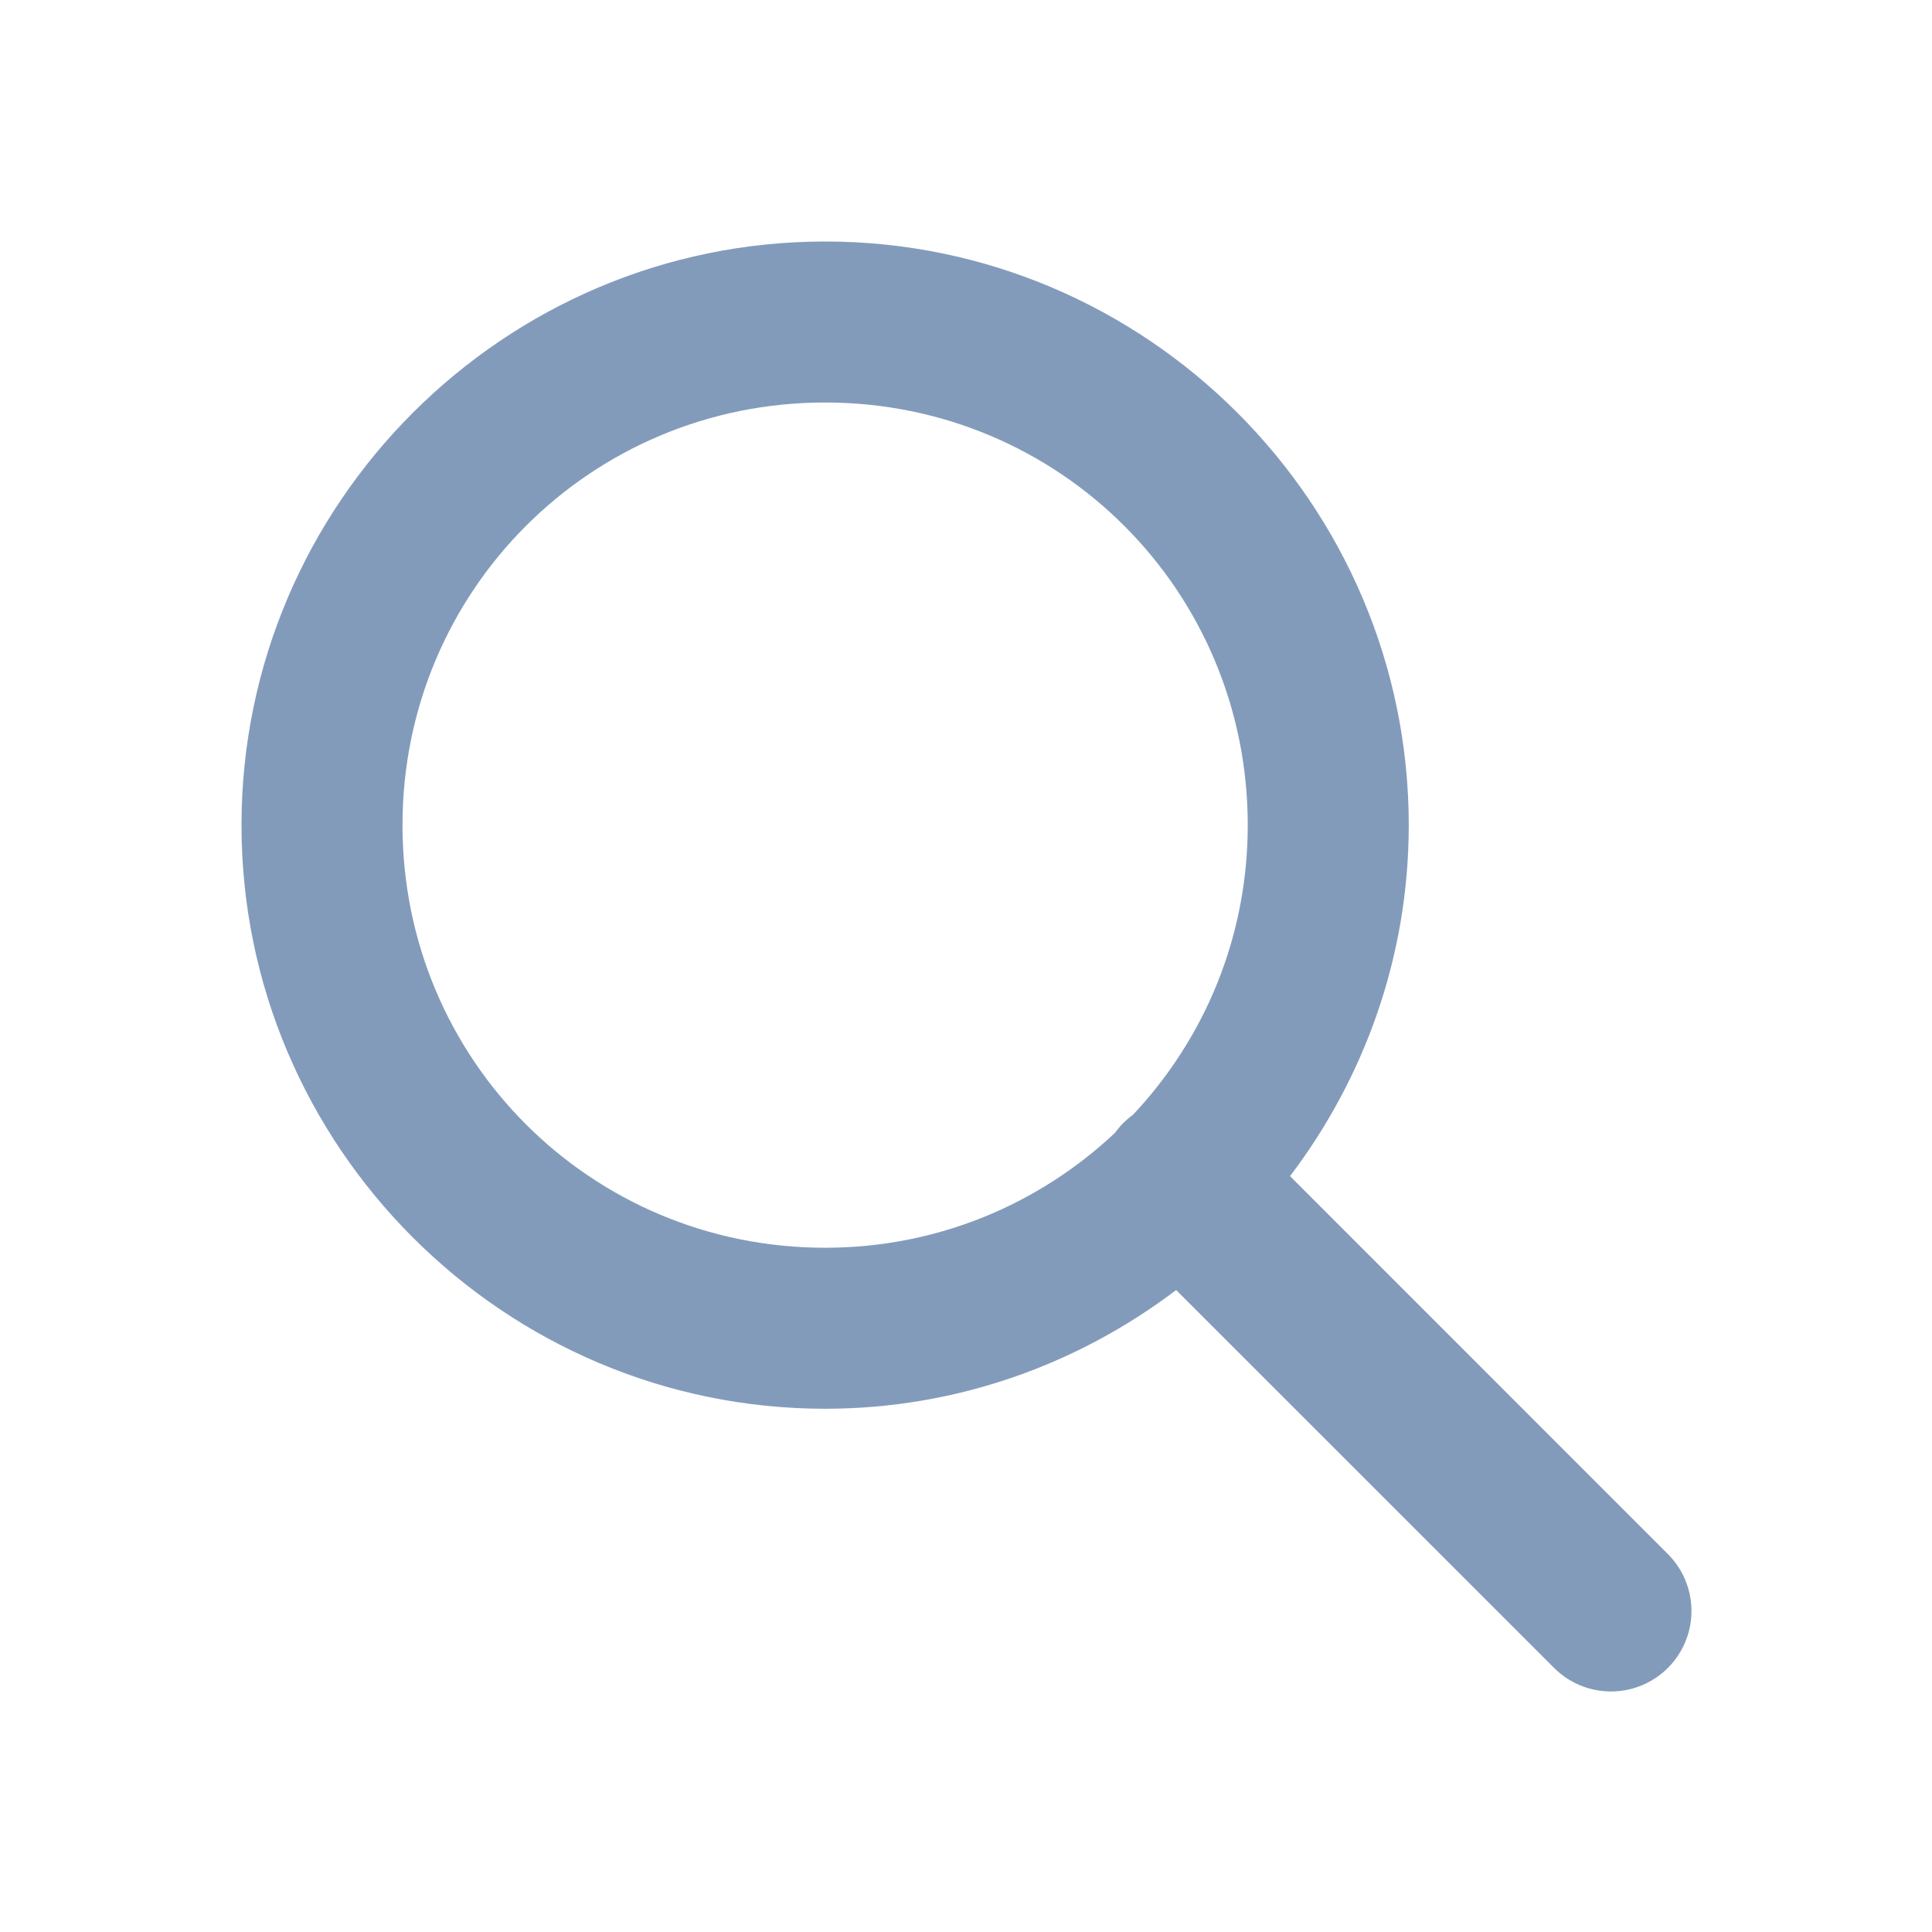
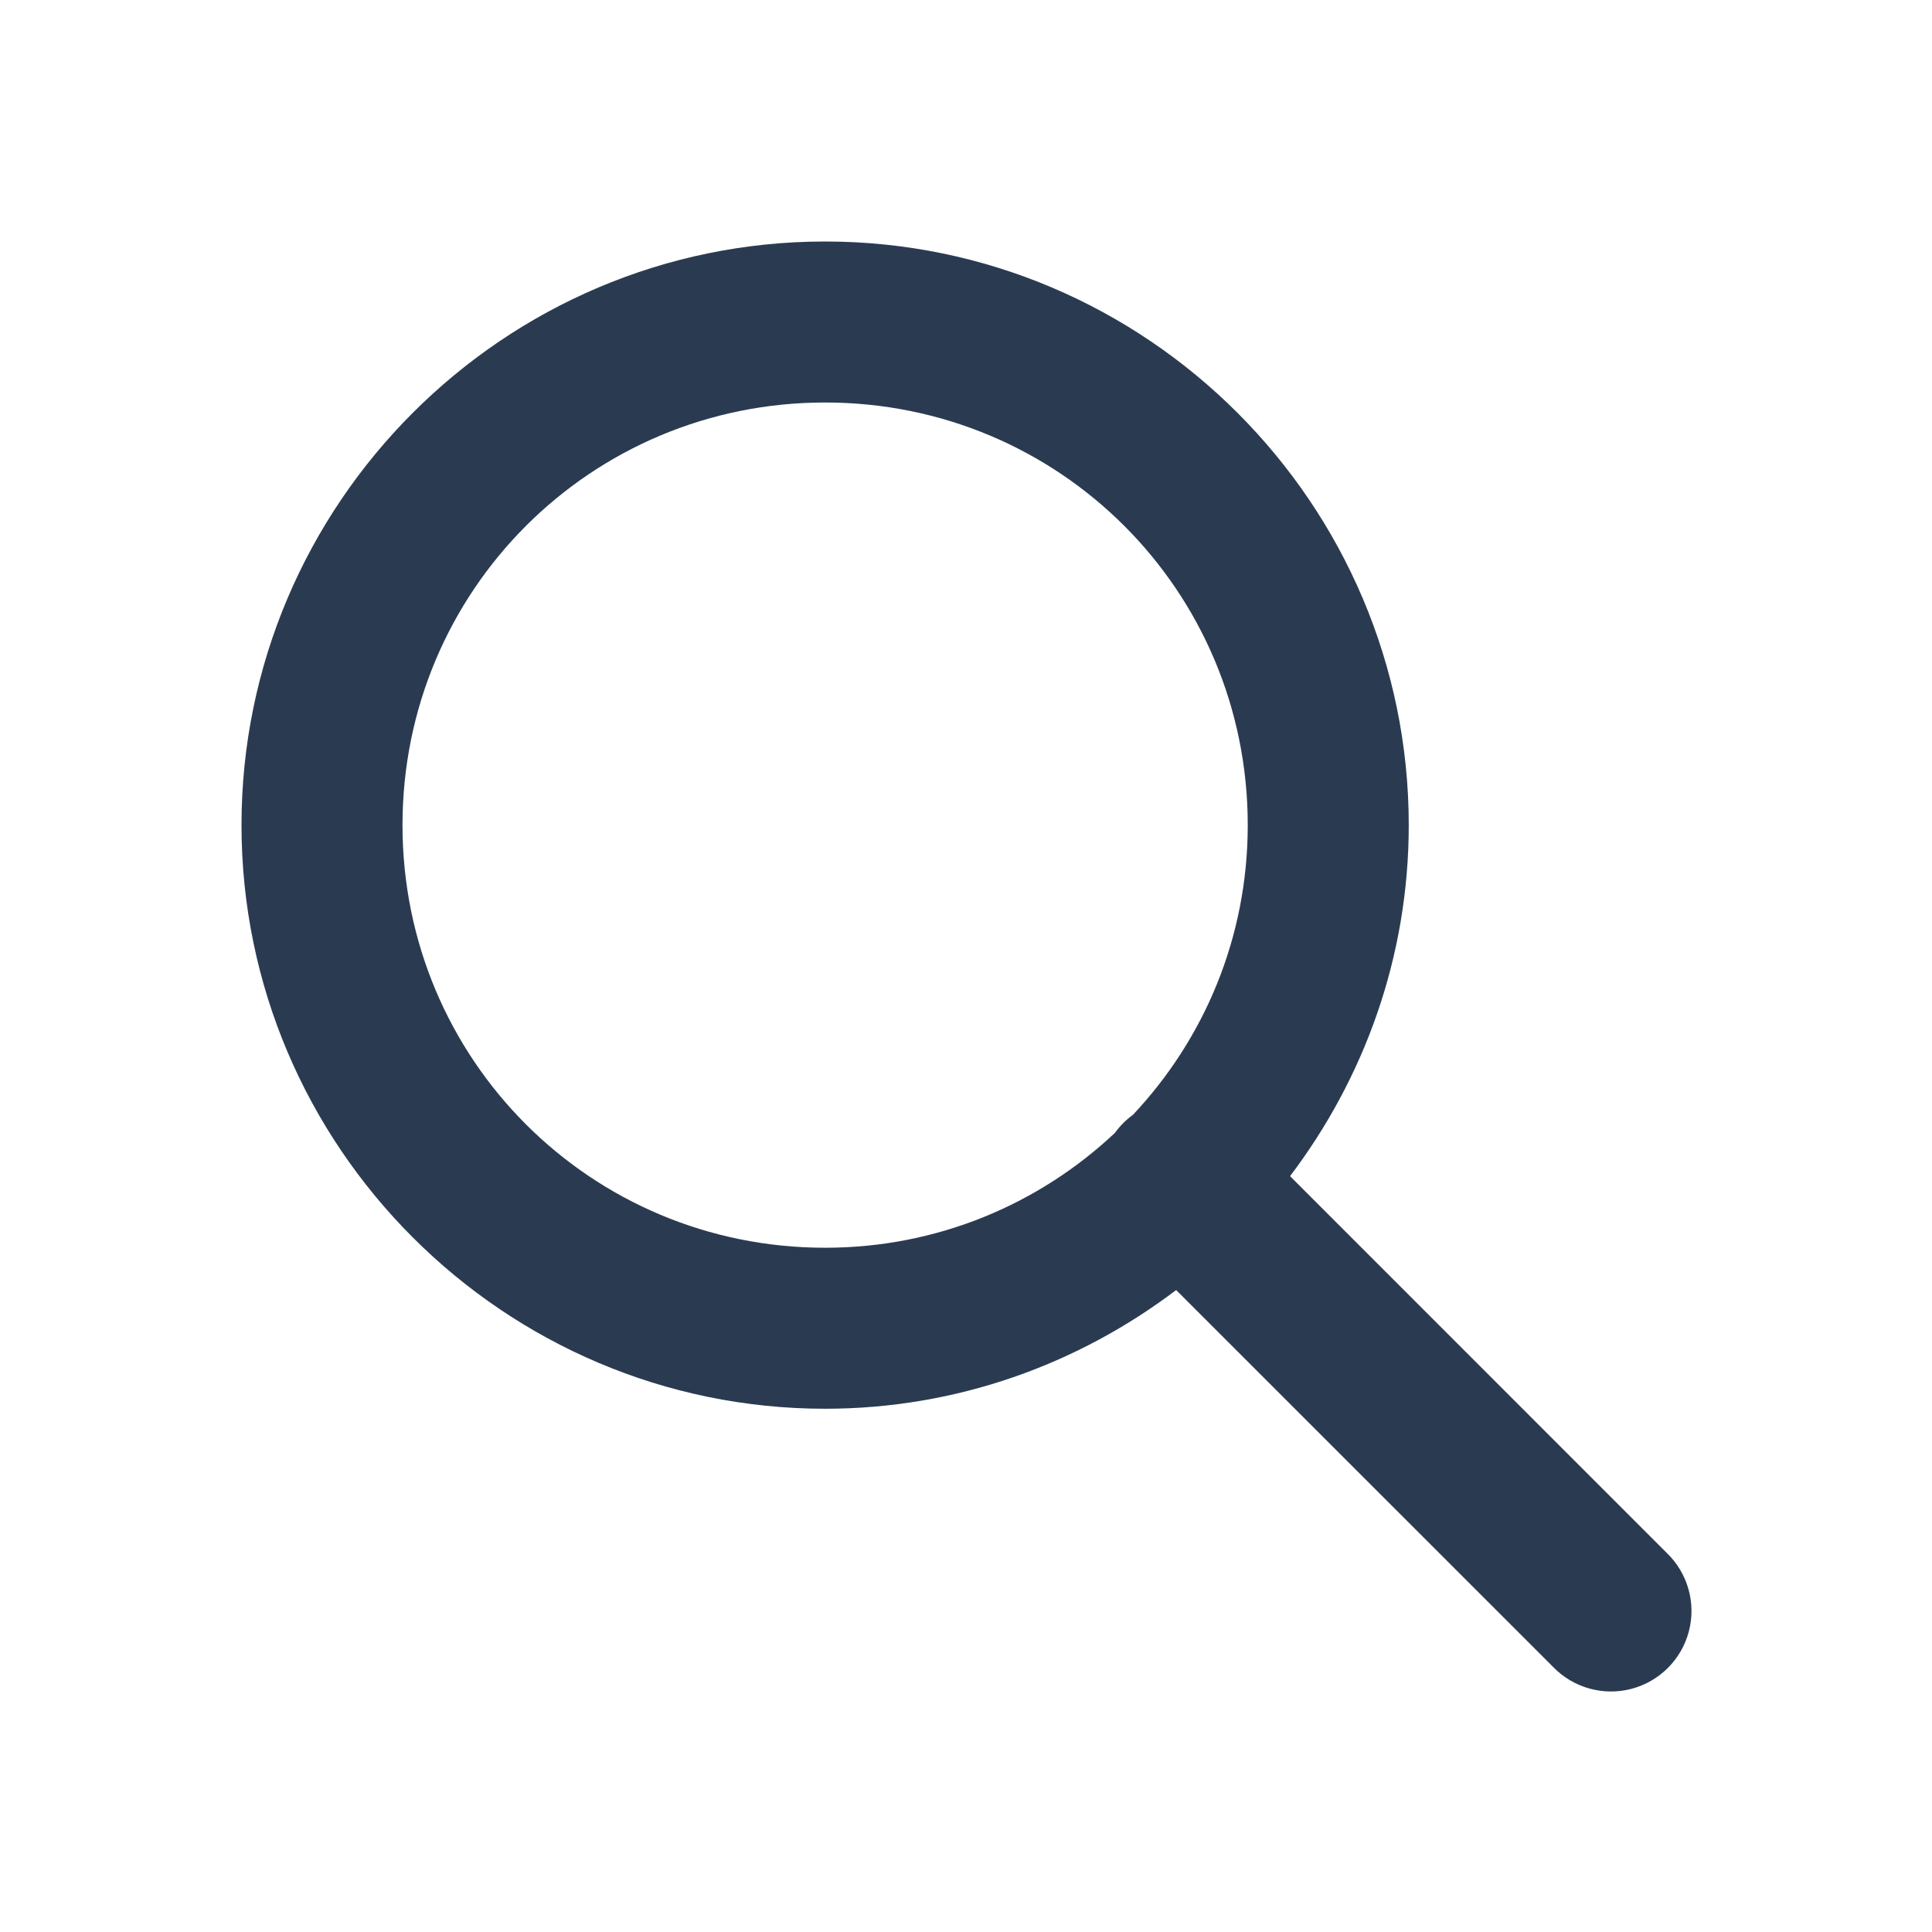
<svg xmlns="http://www.w3.org/2000/svg" viewBox="0 0 48 48" width="48px" height="48px">
-   <path fill="#839BBB" d="M 20.5 6 C 12.516 6 6 12.516 6 20.5 C 6 28.484 12.516 35 20.5 35 C 23.773 35 26.789 33.893 29.221 32.051 L 38.586 41.414 A 2 2 0 1 0 41.414 38.586 L 32.051 29.221 C 33.893 26.789 35 23.773 35 20.5 C 35 12.516 28.484 6 20.5 6 z M 20.5 10 C 26.323 10 31 14.677 31 20.5 C 31 23.296 29.914 25.821 28.148 27.697 A 2 2 0 0 0 27.701 28.145 C 25.824 29.912 23.298 31 20.5 31 C 14.677 31 10 26.323 10 20.5 C 10 14.677 14.677 10 20.5 10 z" />
+   <path fill="#2a3b51" d="M 20.5 6 C 12.516 6 6 12.516 6 20.5 C 6 28.484 12.516 35 20.5 35 C 23.773 35 26.789 33.893 29.221 32.051 L 38.586 41.414 A 2 2 0 1 0 41.414 38.586 L 32.051 29.221 C 33.893 26.789 35 23.773 35 20.5 C 35 12.516 28.484 6 20.5 6 z M 20.5 10 C 26.323 10 31 14.677 31 20.5 C 31 23.296 29.914 25.821 28.148 27.697 A 2 2 0 0 0 27.701 28.145 C 25.824 29.912 23.298 31 20.5 31 C 14.677 31 10 26.323 10 20.5 C 10 14.677 14.677 10 20.5 10 z" />
</svg>
